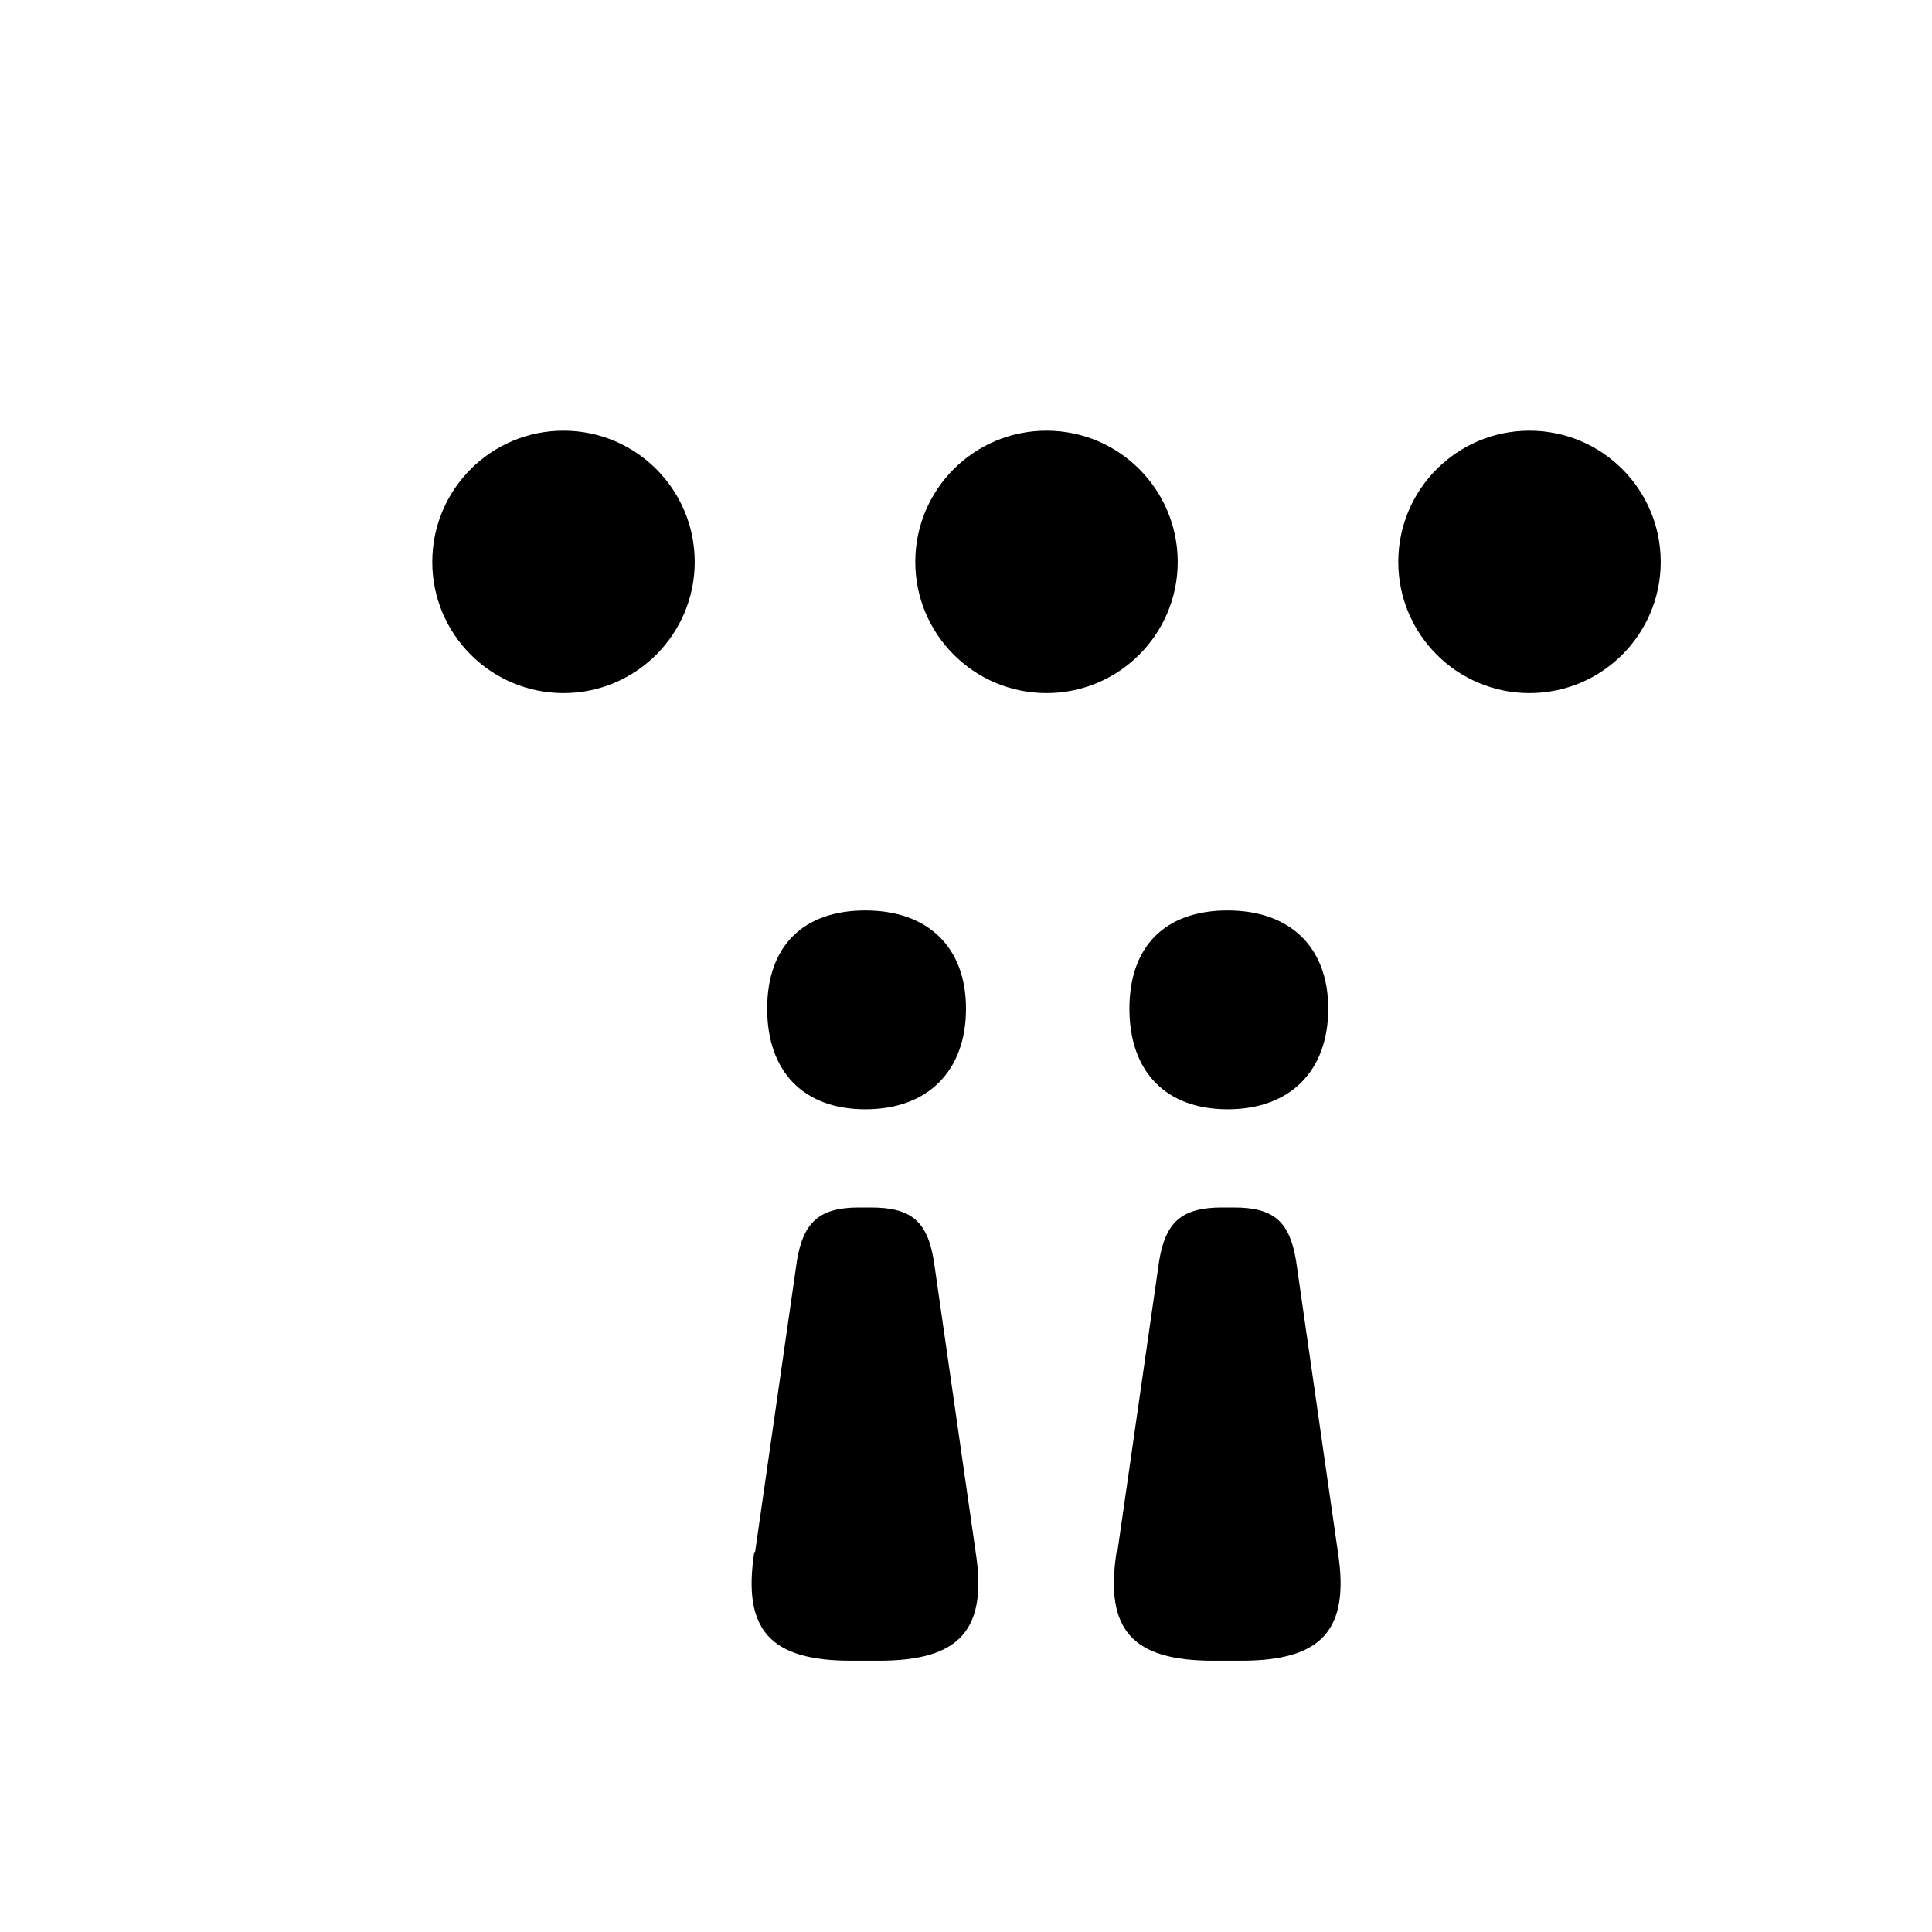
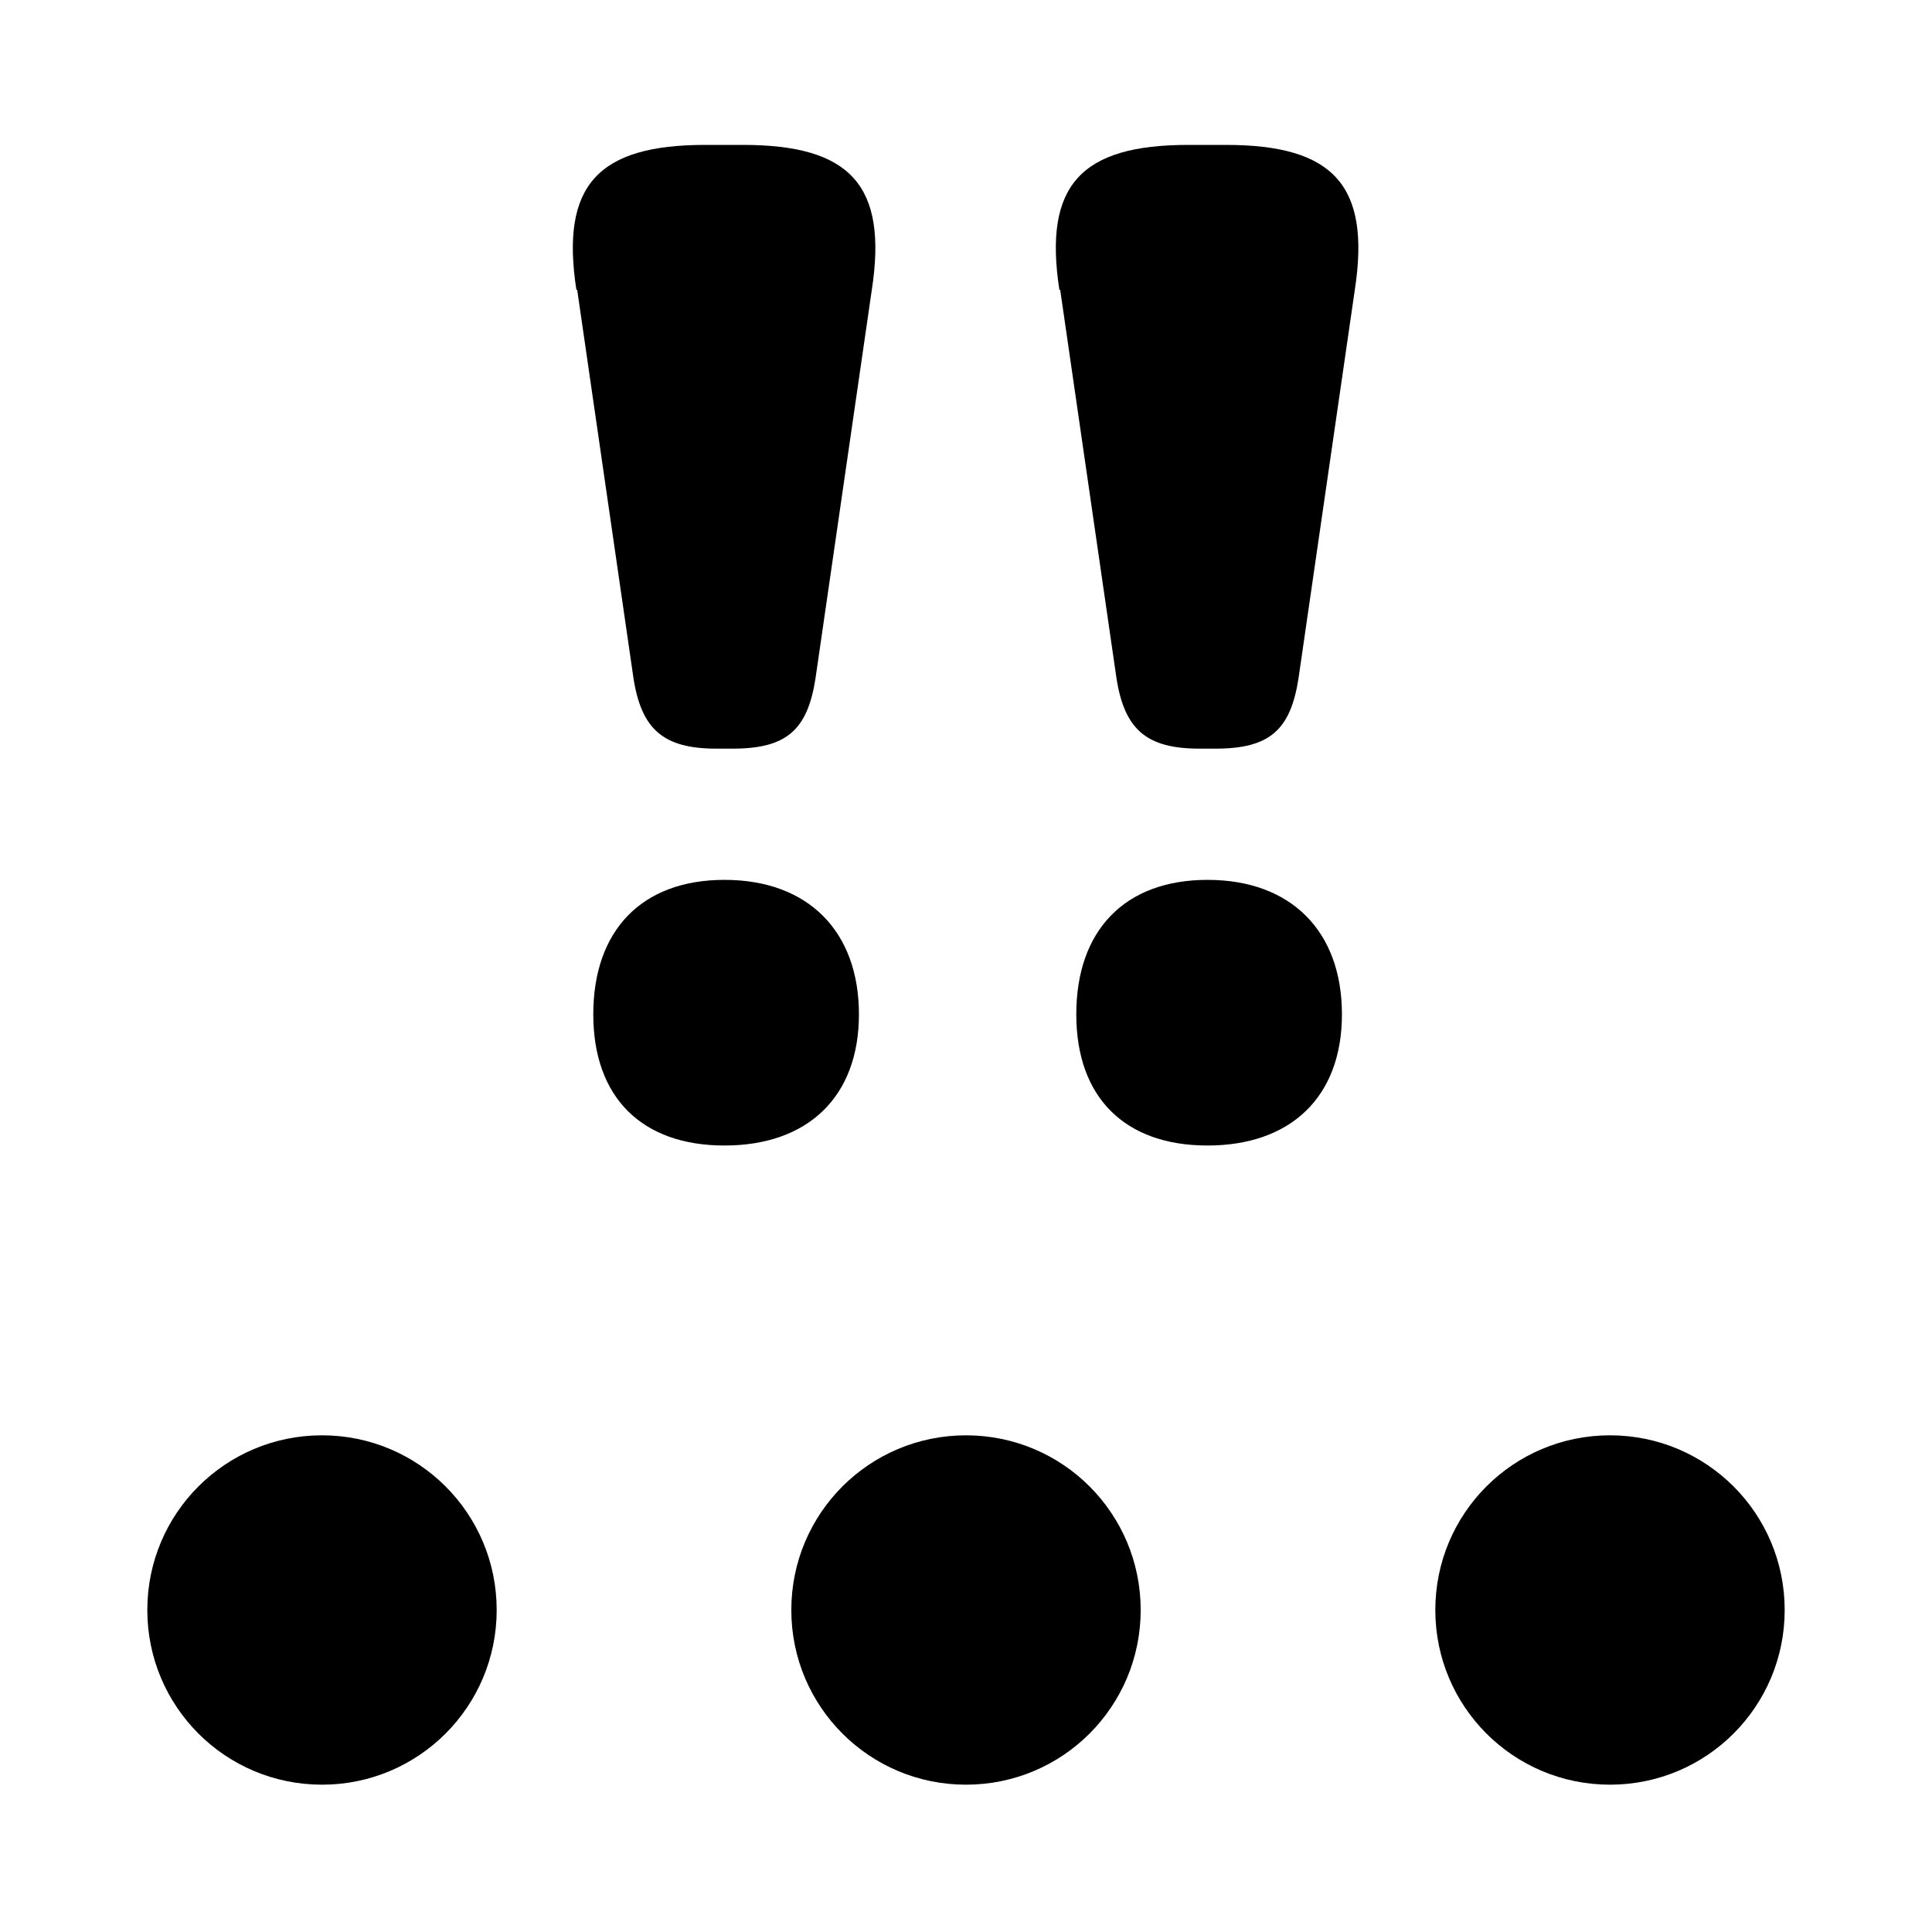
- <svg xmlns="http://www.w3.org/2000/svg" viewBox="0 0 24 24" fill="currentColor">
-   <path d="M5.37,6.98C5.37,7.88,6.1,8.61,7,8.61C7.9,8.61,8.63,7.88,8.63,6.98C8.63,6.08,7.9,5.35,7,5.35C6.1,5.35,5.37,6.08,5.37,6.98ZM11.37,6.98C11.37,7.88,12.1,8.61,13,8.61C13.9,8.61,14.63,7.88,14.63,6.98C14.63,6.08,13.9,5.35,13,5.35C12.1,5.35,11.37,6.08,11.37,6.98ZM17.37,6.98C17.37,7.88,18.1,8.61,19,8.61C19.9,8.61,20.63,7.88,20.63,6.98C20.63,6.08,19.9,5.35,19,5.35C18.1,5.35,17.37,6.08,17.37,6.98ZM9.38,19.28L9.9,15.66C9.98,15.18,10.18,15,10.67,15L10.82,15C11.33,15,11.52,15.18,11.6,15.66L12.12,19.28C12.27,20.25,11.92,20.63,10.92,20.63L10.57,20.63C9.57,20.63,9.22,20.25,9.37,19.28ZM12,12.53C12,13.3,11.53,13.78,10.75,13.78C9.98,13.78,9.53,13.31,9.53,12.53C9.53,11.75,9.98,11.31,10.75,11.31C11.52,11.31,12,11.76,12,12.53ZM13.88,19.28L14.4,15.66C14.48,15.18,14.68,15,15.18,15L15.33,15C15.83,15,16.02,15.18,16.1,15.66L16.62,19.28C16.77,20.25,16.42,20.63,15.42,20.63L15.07,20.63C14.07,20.63,13.72,20.25,13.87,19.28ZM16.5,12.53C16.5,13.3,16.03,13.78,15.25,13.78C14.48,13.78,14.03,13.31,14.03,12.53C14.03,11.75,14.48,11.31,15.25,11.31C16.02,11.31,16.5,11.76,16.5,12.53Z" />
+ <svg xmlns="http://www.w3.org/2000/svg" viewBox="0 0 24 24">
+   <path d="M1.83,20C1.83,18.8,2.8,17.83,4,17.83C5.2,17.83,6.17,18.8,6.17,20C6.17,21.2,5.2,22.17,4,22.17C2.8,22.17,1.83,21.2,1.83,20Z" fill="currentColor" />
+   <path d="M9.83,20C9.83,18.8,10.8,17.83,12,17.83C13.2,17.83,14.17,18.8,14.17,20C14.17,21.2,13.2,22.17,12,22.17C10.8,22.17,9.83,21.2,9.83,20Z" fill="currentColor" />
+   <path d="M17.83,20C17.83,18.8,18.8,17.83,20,17.83C21.2,17.83,22.17,18.8,22.17,20C22.17,21.2,21.2,22.17,20,22.17C18.8,22.17,17.83,21.2,17.83,20Z" fill="currentColor" />
+   <path d="M7.17,3.6L7.87,8.43C7.97,9.06,8.24,9.3,8.9,9.3L9.1,9.3C9.77,9.3,10.03,9.07,10.13,8.43L10.83,3.6C11.03,2.3,10.56,1.8,9.23,1.8L8.76,1.8C7.43,1.8,6.96,2.3,7.16,3.6Z" fill="currentColor" />
+   <path d="M10.67,12.6C10.67,11.57,10.04,10.93,9,10.93C7.97,10.93,7.37,11.56,7.37,12.6C7.37,13.63,7.97,14.23,9,14.23C10.03,14.23,10.67,13.63,10.67,12.6Z" fill="currentColor" />
+   <path d="M13.17,3.6L13.87,8.43C13.97,9.06,14.24,9.3,14.9,9.3L15.1,9.3C15.77,9.3,16.03,9.07,16.13,8.43L16.83,3.6C17.03,2.3,16.56,1.8,15.23,1.8L14.76,1.8C13.43,1.8,12.96,2.3,13.16,3.6Z" fill="currentColor" />
+   <path d="M16.67,12.6C16.67,11.57,16.04,10.93,15,10.93C13.97,10.93,13.37,11.56,13.37,12.6C13.37,13.63,13.97,14.23,15,14.23C16.03,14.23,16.67,13.63,16.67,12.6Z" fill="currentColor" />
</svg>
